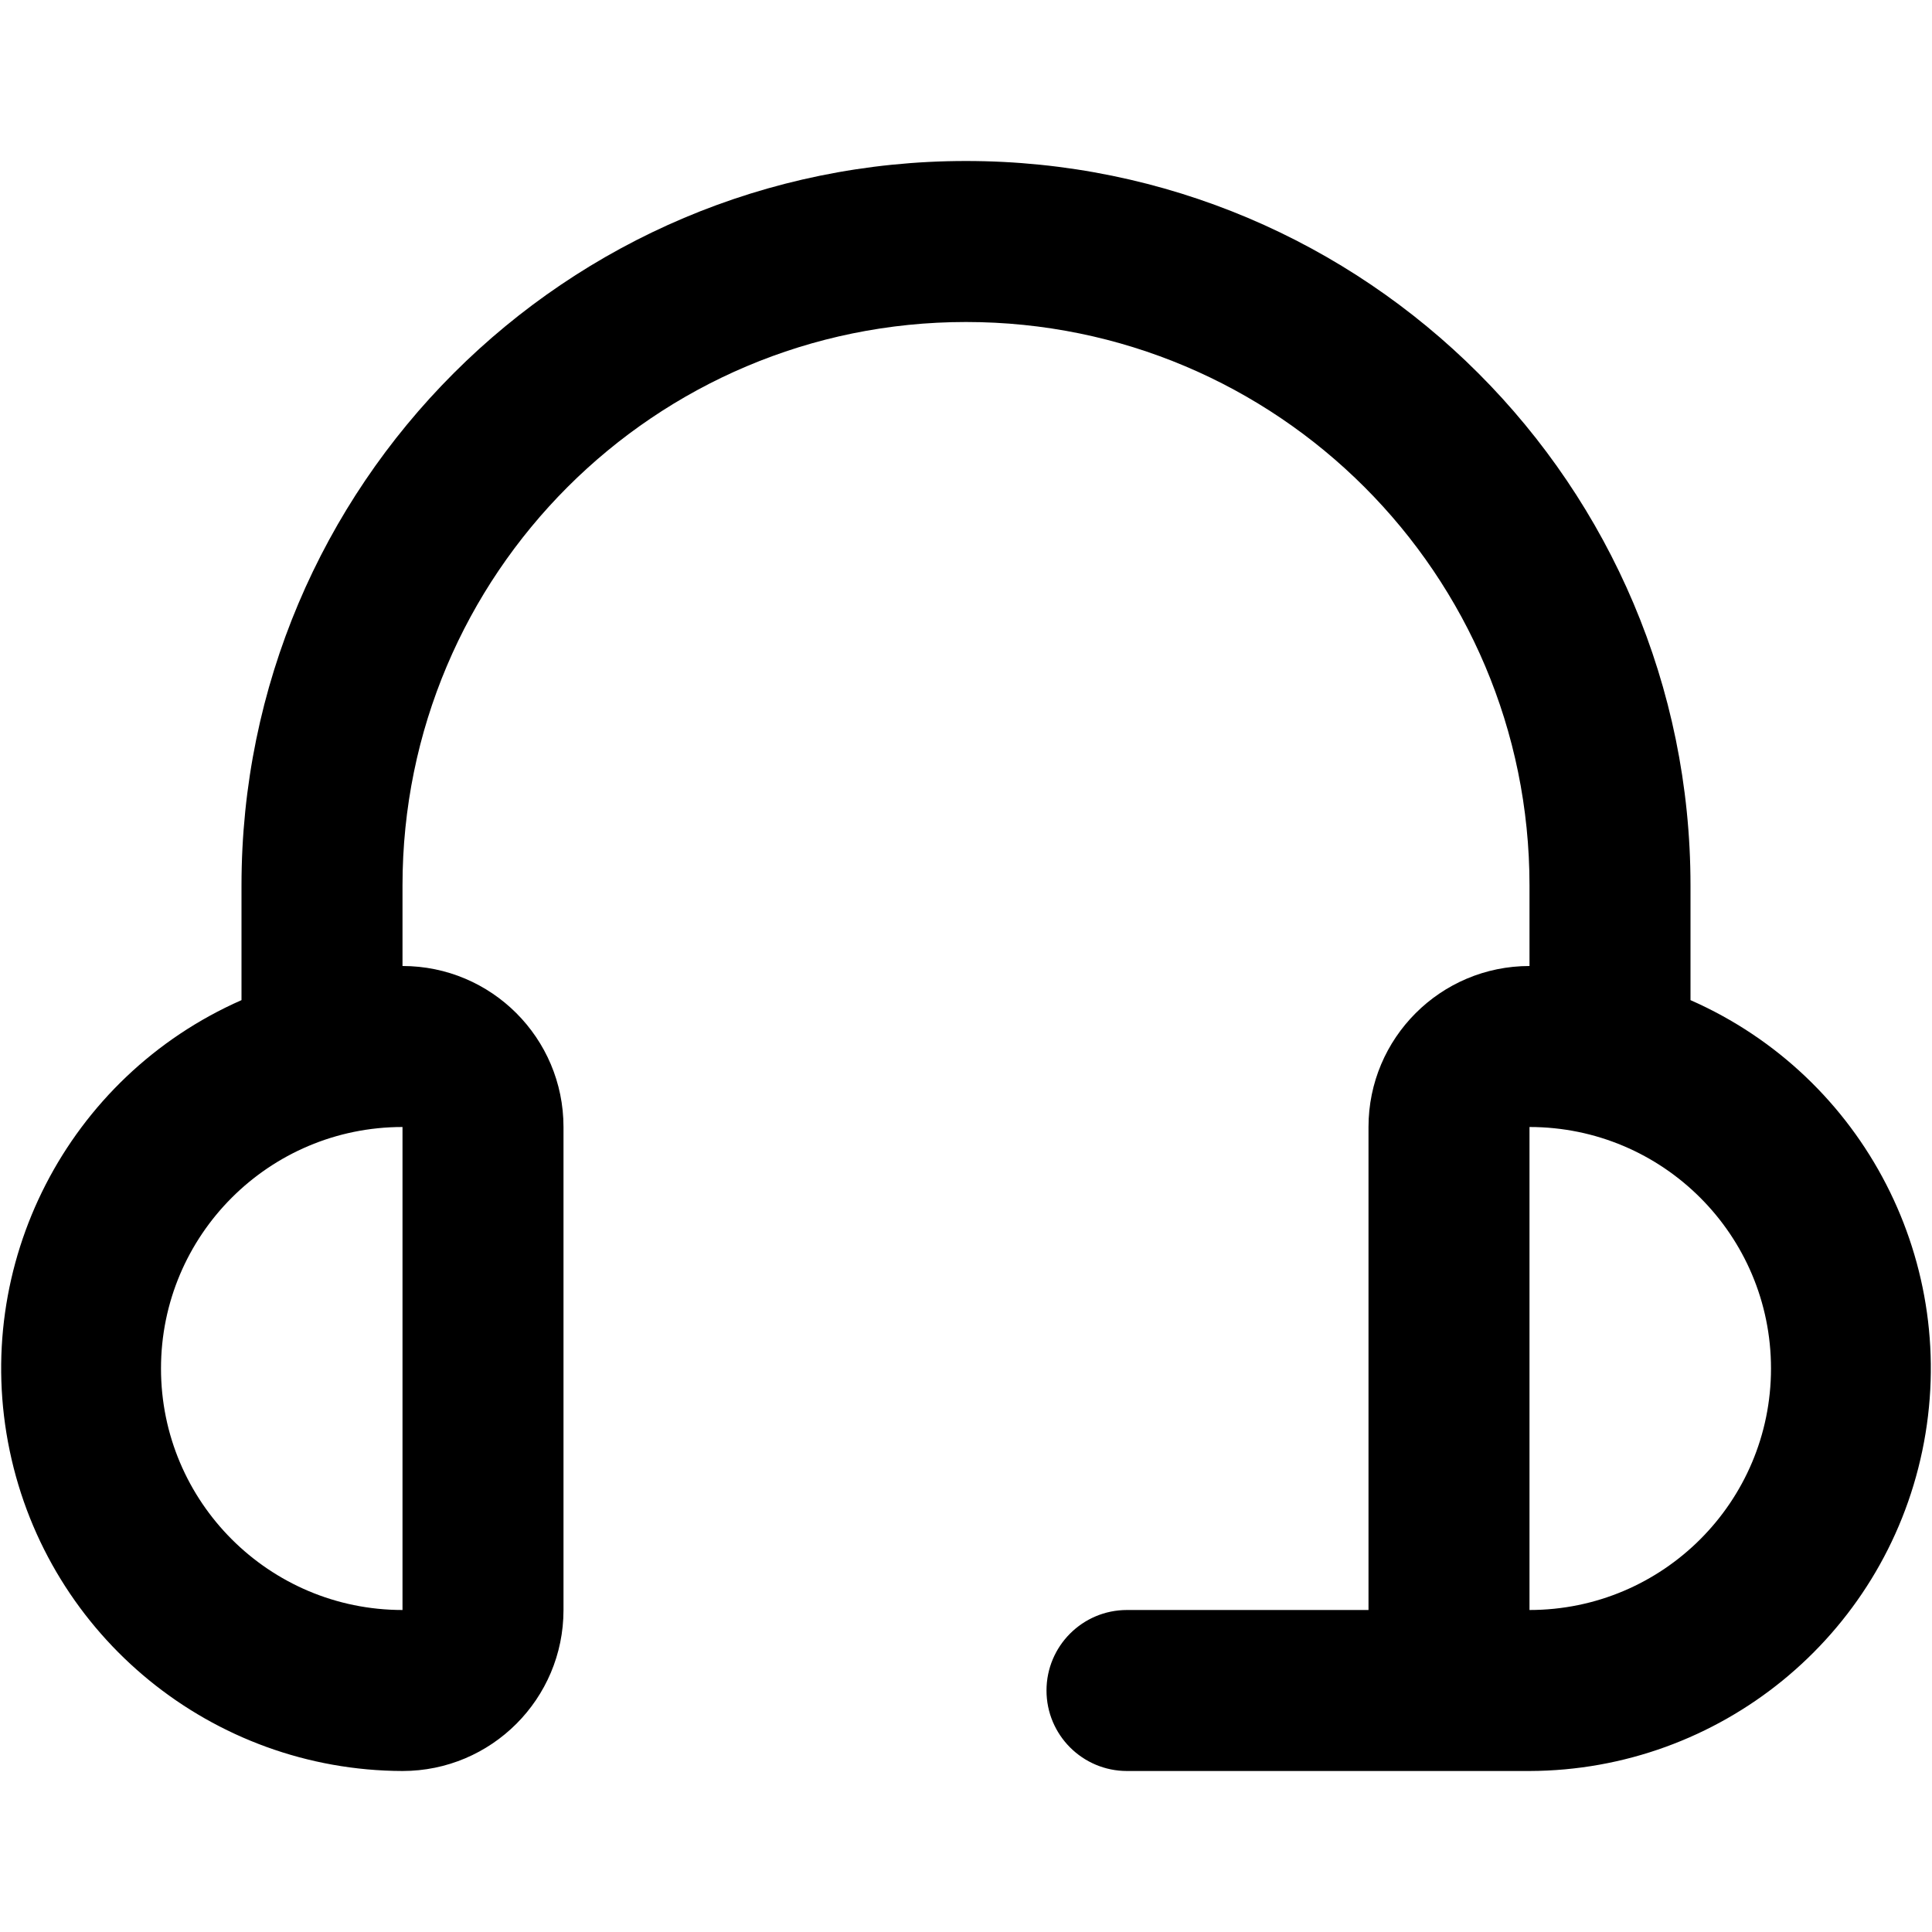
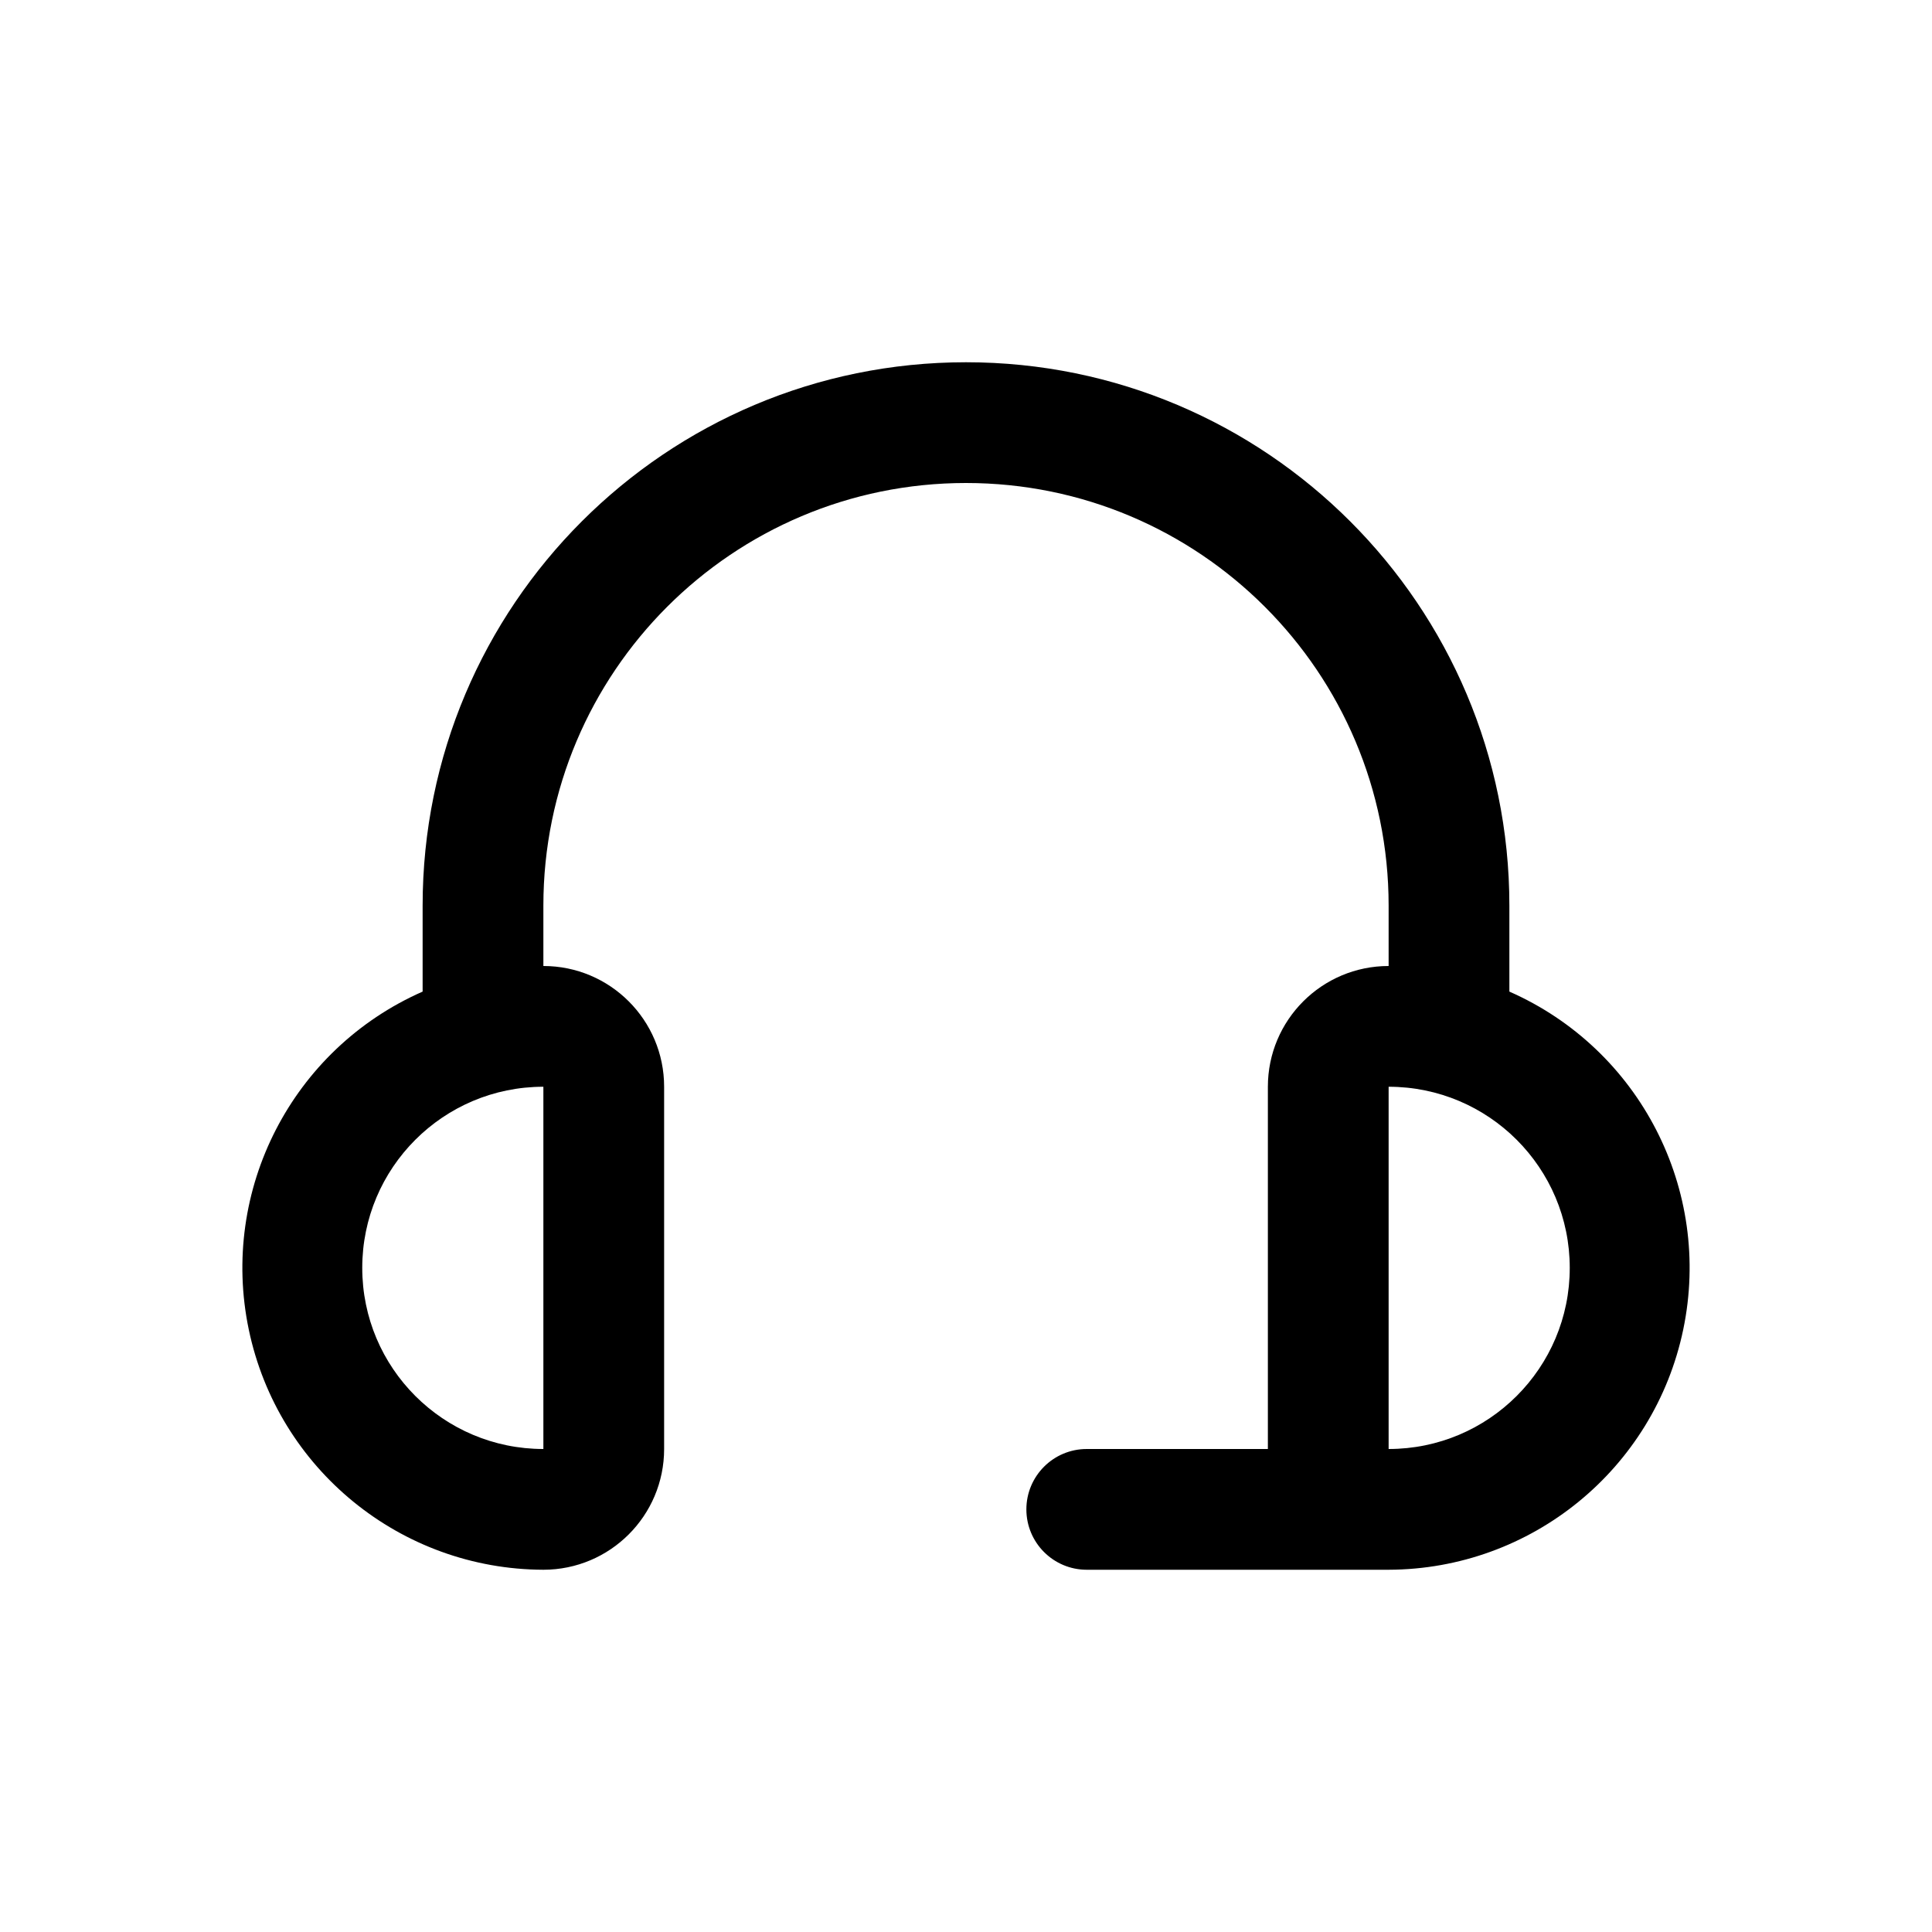
- <svg xmlns="http://www.w3.org/2000/svg" id="Outline" viewBox="0 0 24 24" width="512" height="512">
+ <svg xmlns="http://www.w3.org/2000/svg" id="Outline" viewBox="-4 -4 32 32" width="512" height="512">
  <path d="M21,12.424V11A9,9,0,0,0,3,11v1.424A5,5,0,0,0,5,22a2,2,0,0,0,2-2V14a2,2,0,0,0-2-2V11a7,7,0,0,1,14,0v1a2,2,0,0,0-2,2v6H14a1,1,0,0,0,0,2h5a5,5,0,0,0,2-9.576ZM5,20H5a3,3,0,0,1,0-6Zm14,0V14a3,3,0,0,1,0,6Z" />
</svg>
